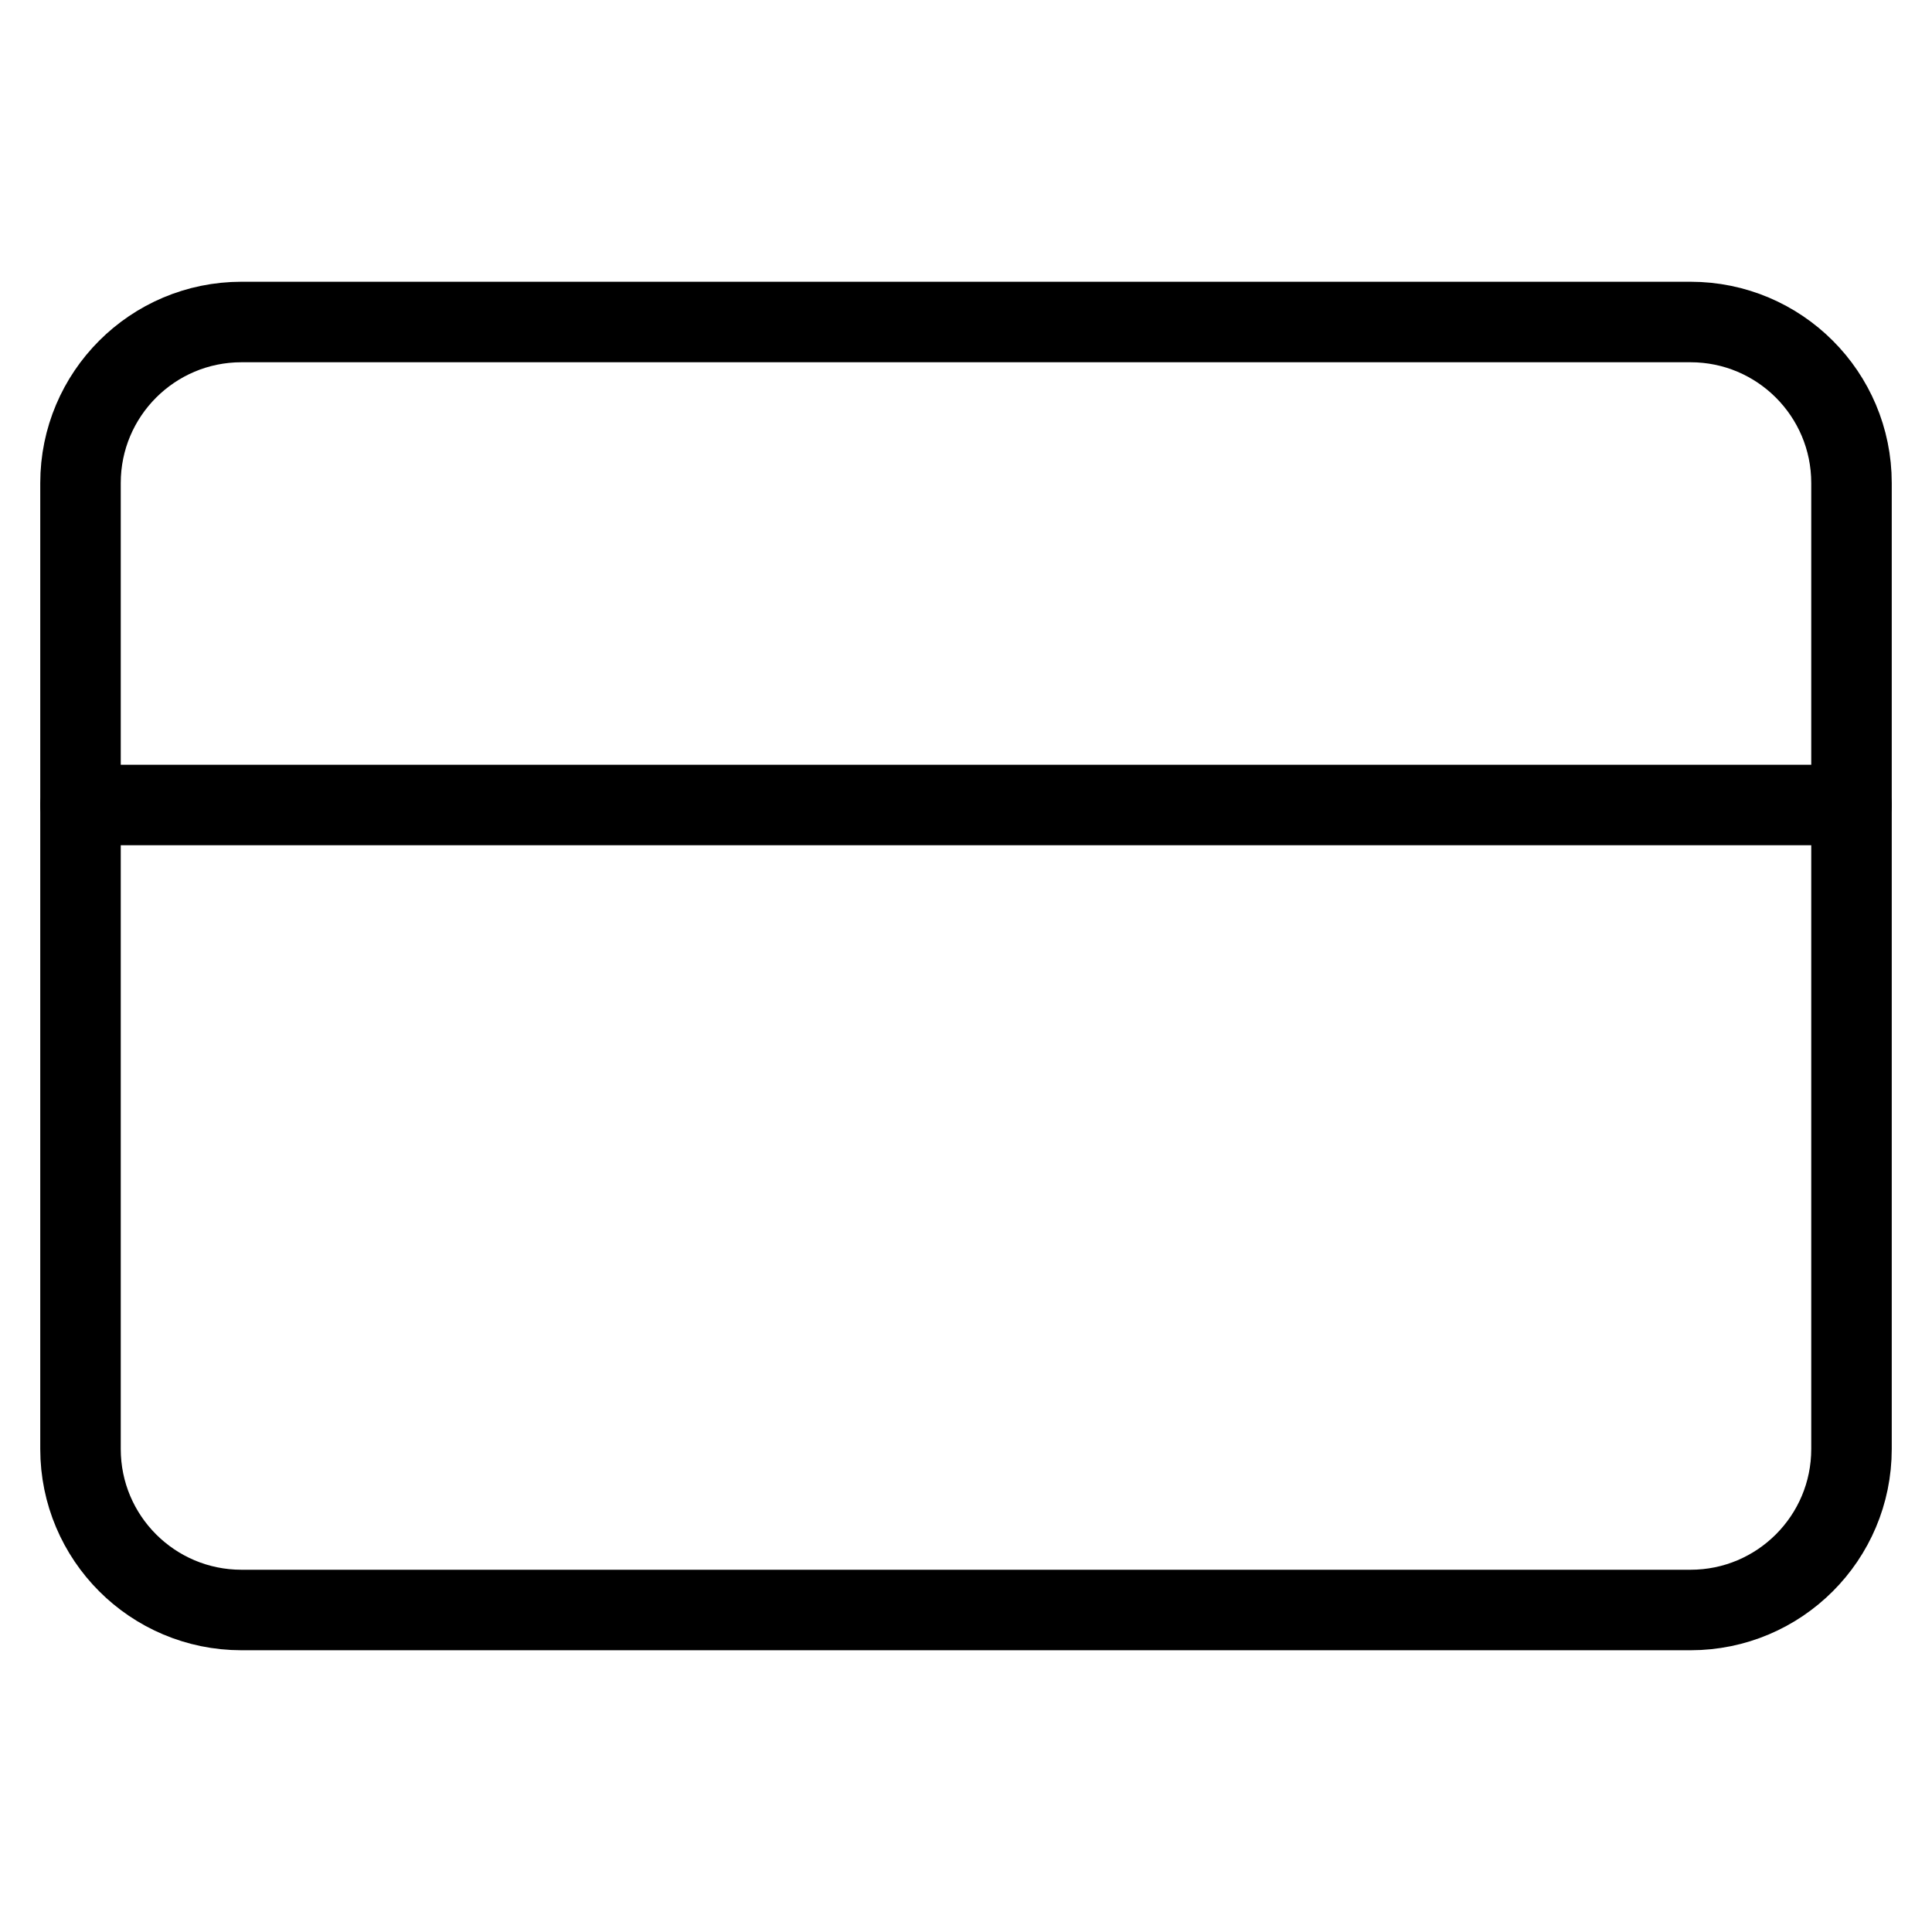
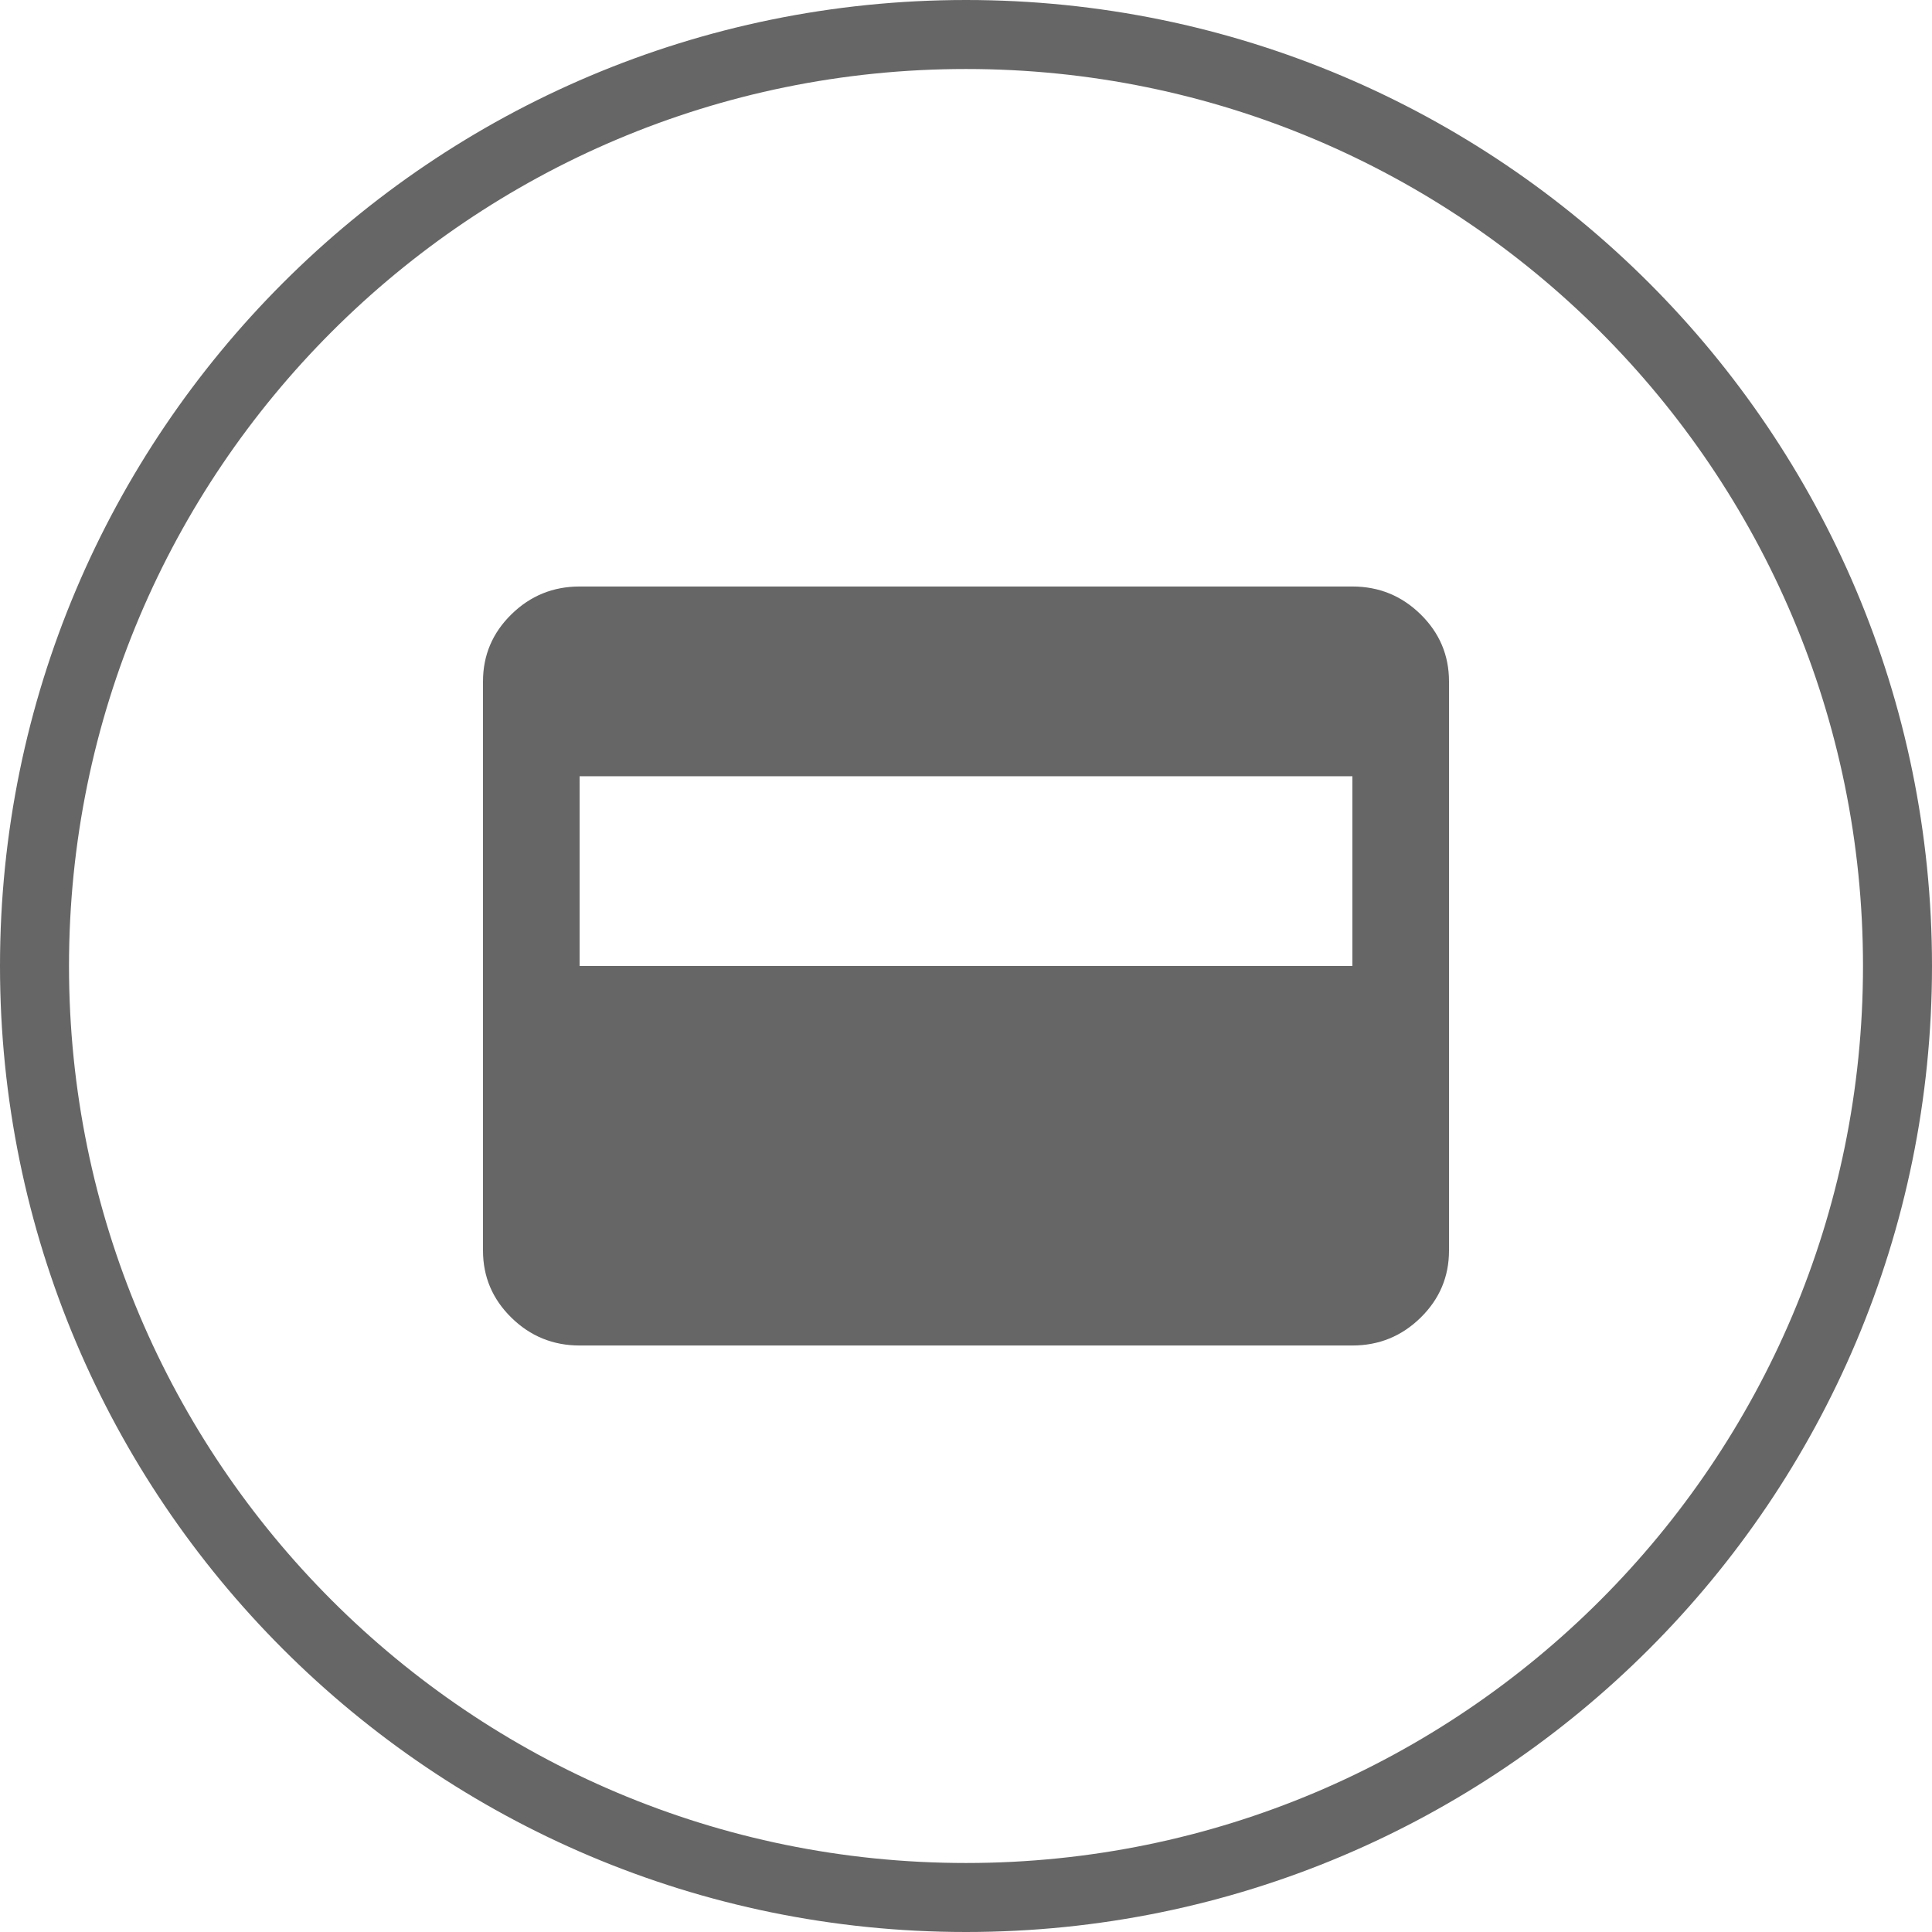
- <svg xmlns="http://www.w3.org/2000/svg" width="32" height="32" viewBox="0 0 24 24" fill="none" stroke="#000000" stroke-width="1" stroke-linecap="round" stroke-linejoin="round" class="feather feather-credit-card">
-   <rect x="1" y="4" width="22" height="16" rx="2" ry="2" />
-   <line x1="1" y1="10" x2="23" y2="10" />
+ <svg xmlns="http://www.w3.org/2000/svg" width="28" height="28" viewBox="0 0 28 28" fill="none">
+   <rect x="0.5" y="0.5" width="27" height="27" rx="13.5" stroke="#666666" />
+   <path d="M8.4 19.5C8.015 19.5 7.685 19.365 7.411 19.096C7.137 18.827 7 18.503 7 18.125V9.875C7 9.497 7.137 9.173 7.411 8.904C7.685 8.635 8.015 8.5 8.4 8.5H19.6C19.985 8.5 20.315 8.635 20.589 8.904C20.863 9.173 21 9.497 21 9.875V18.125C21 18.503 20.863 18.827 20.589 19.096C20.315 19.365 19.985 19.5 19.6 19.5H8.4ZM8.4 14H19.6V11.25H8.4V14Z" fill="#666666" />
</svg>
